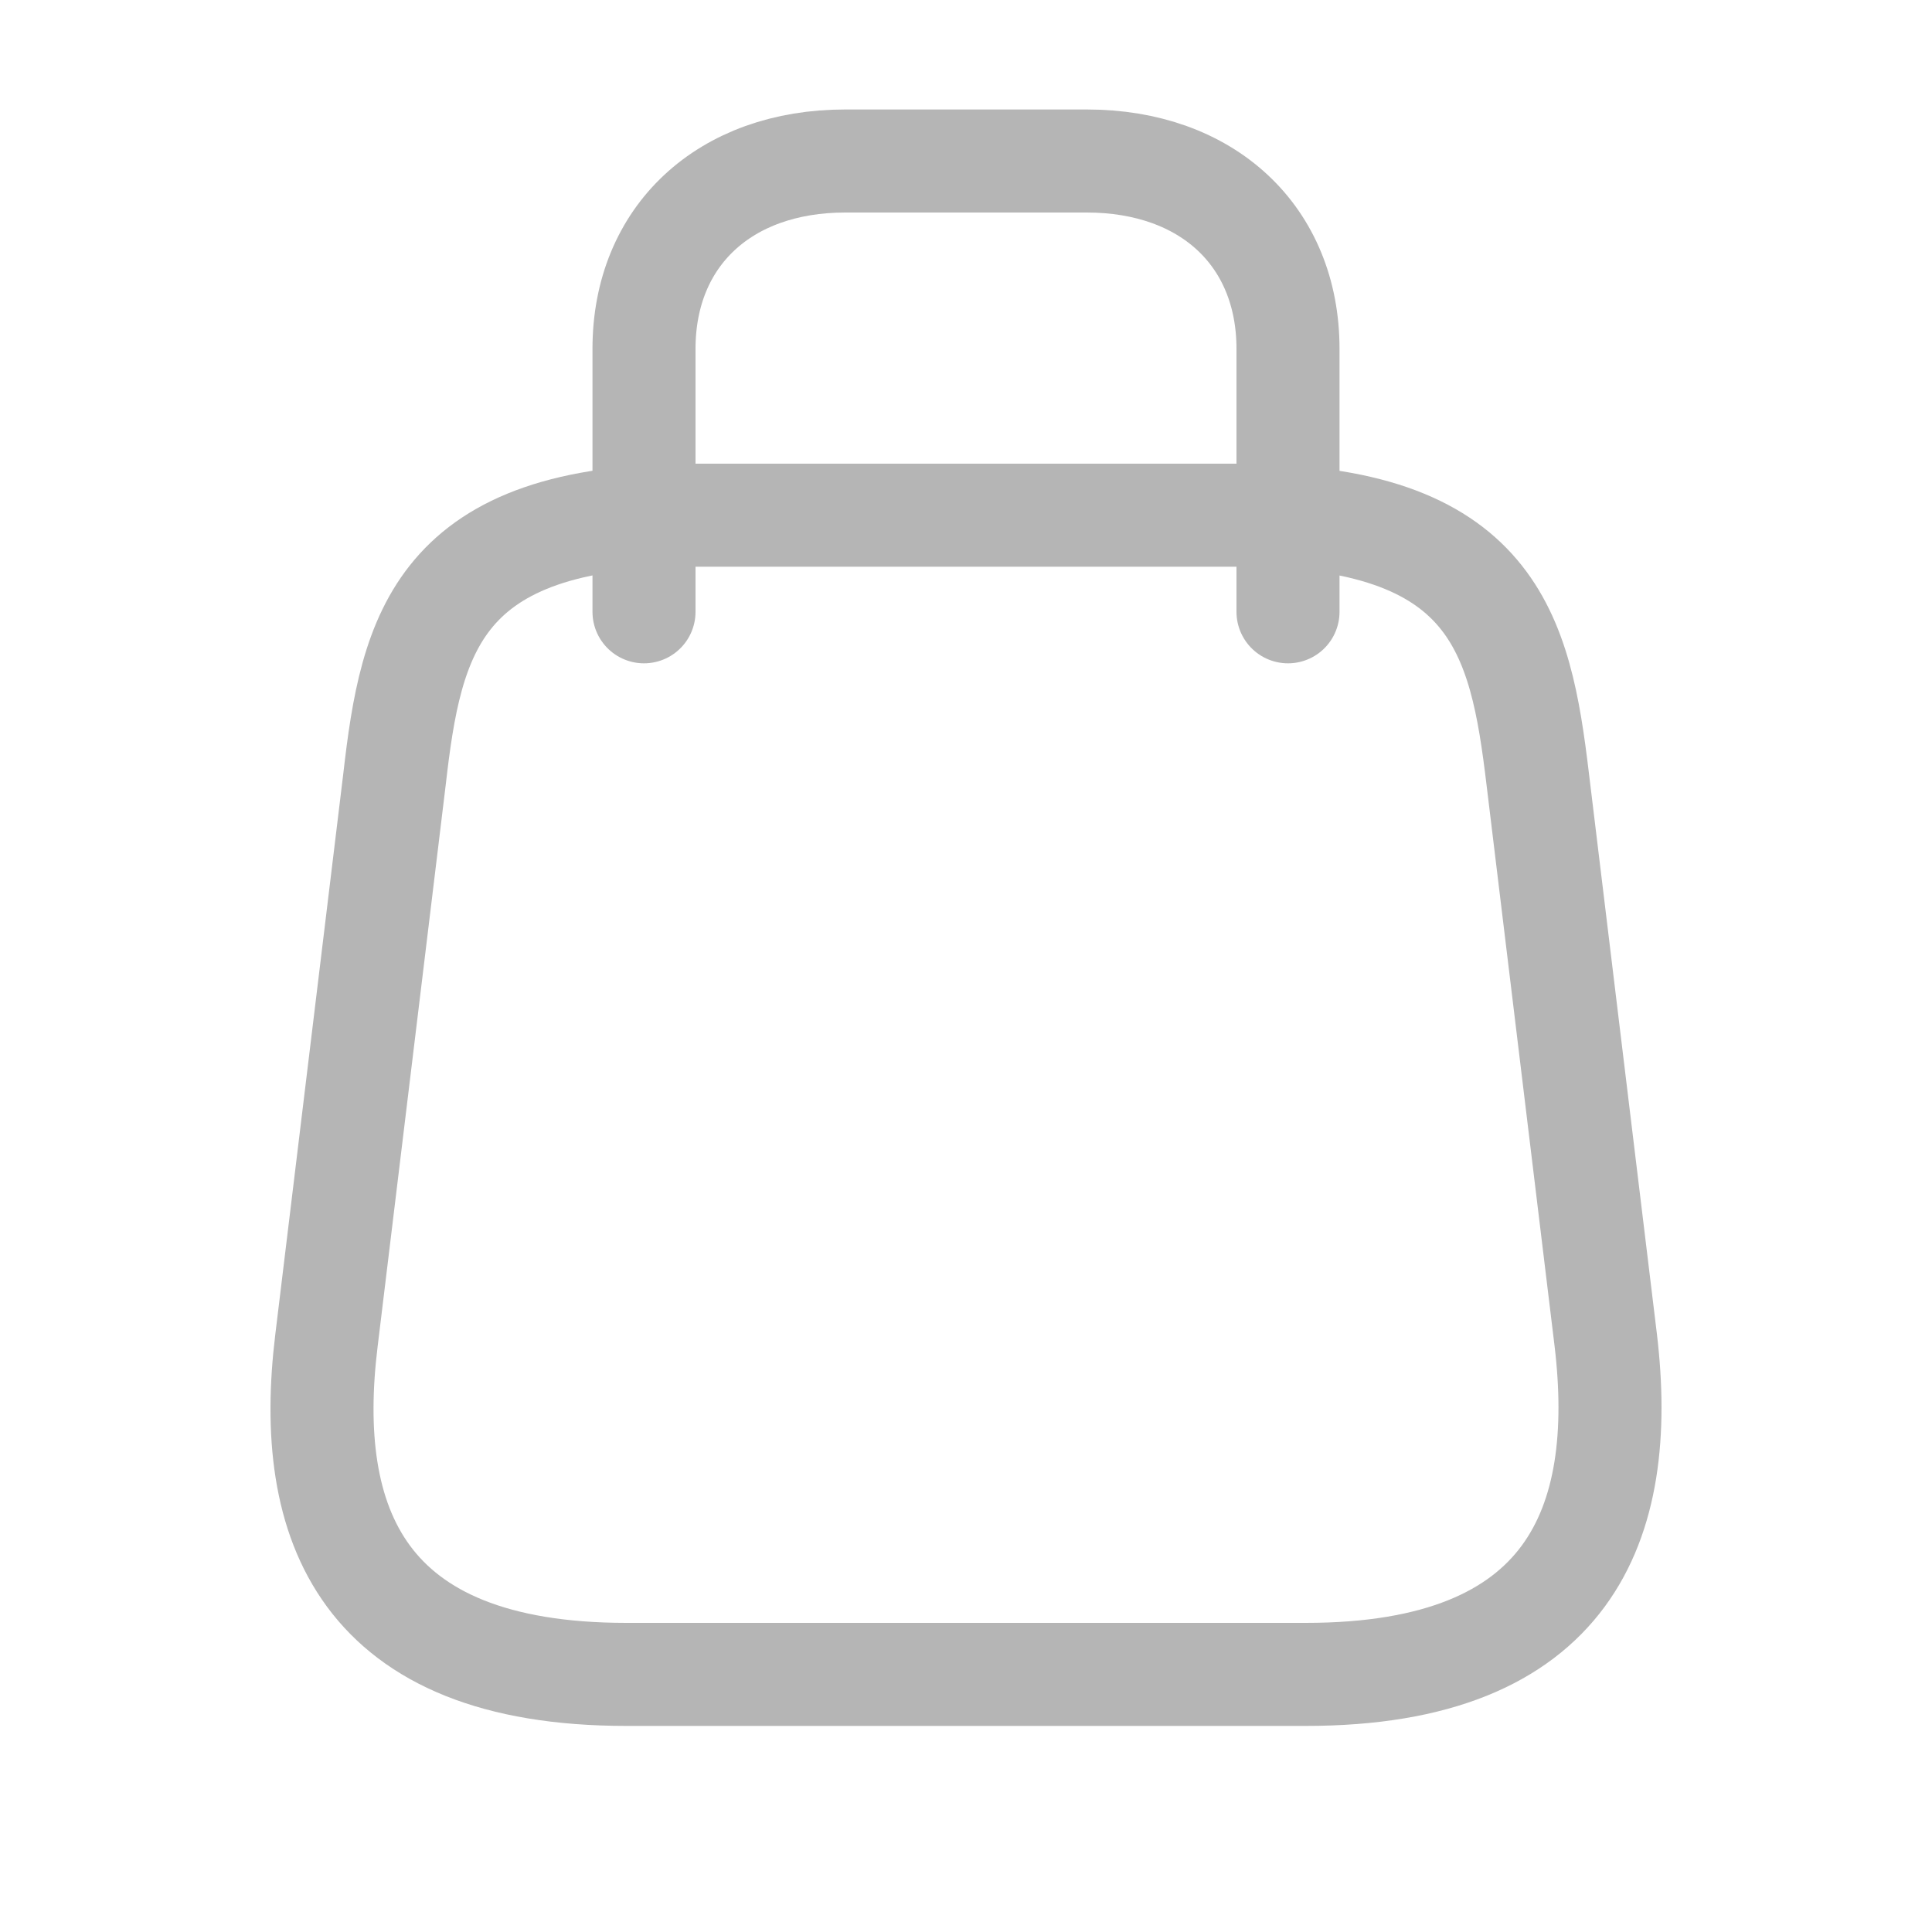
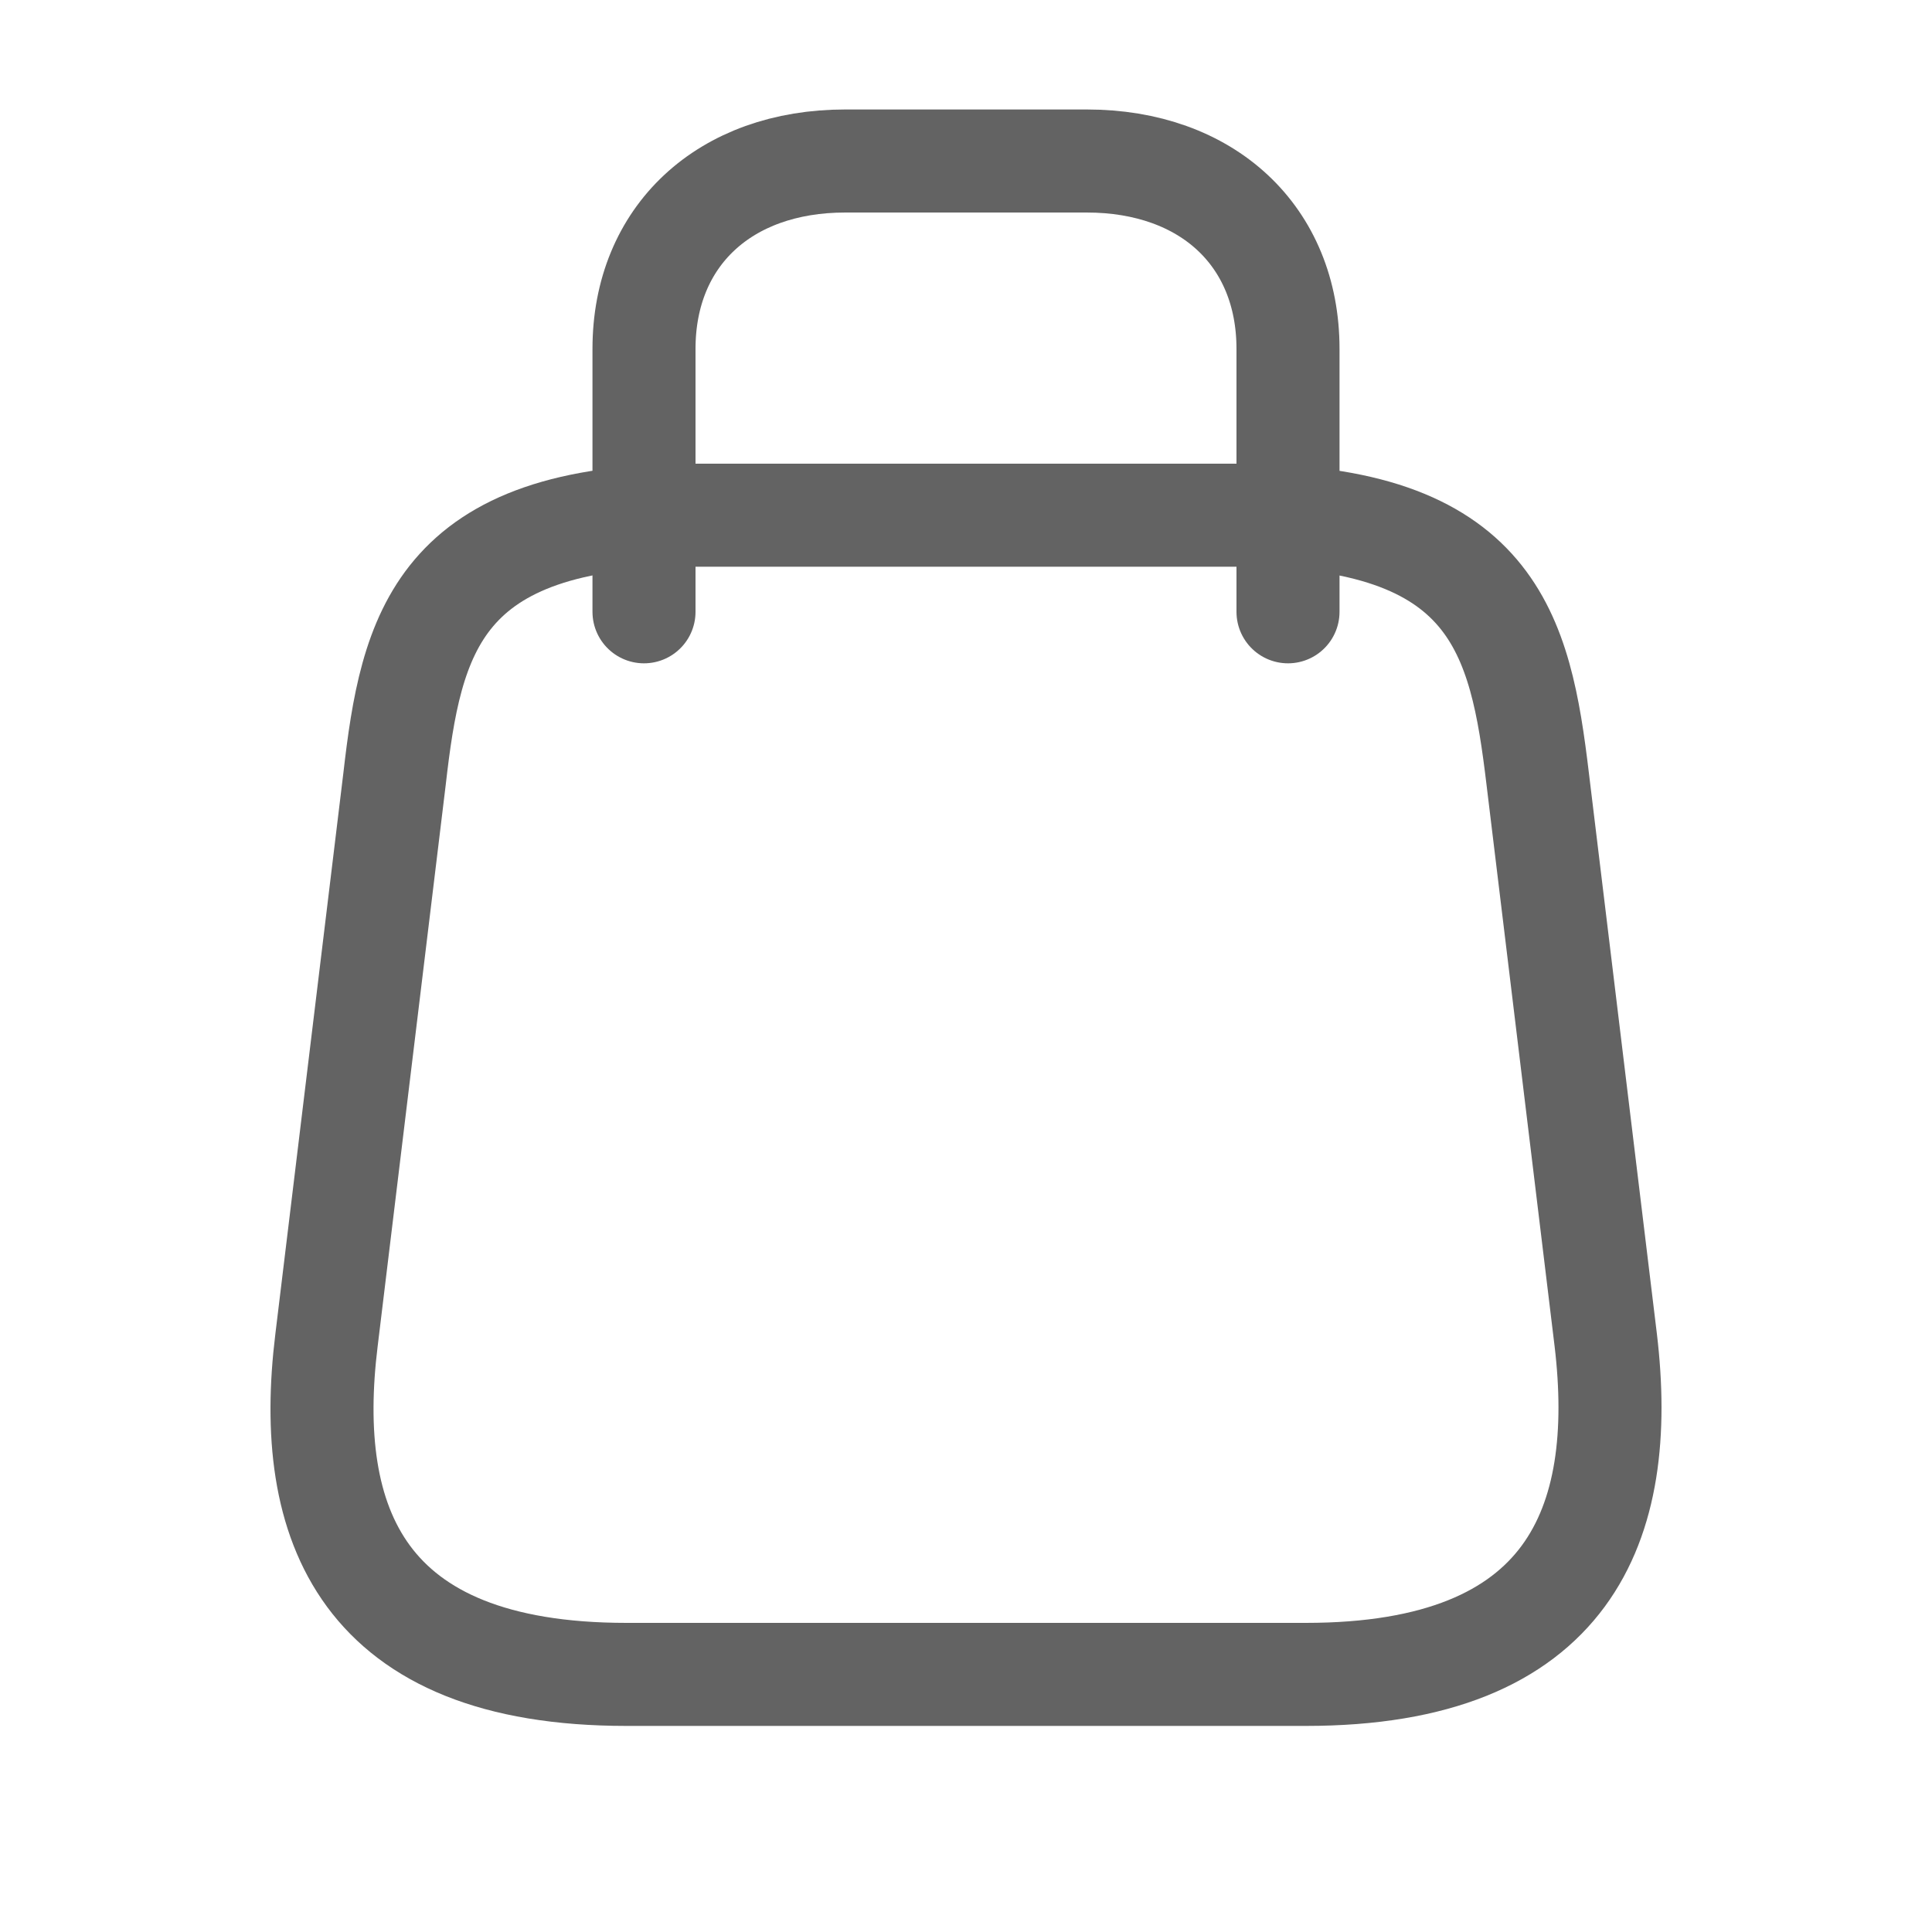
<svg xmlns="http://www.w3.org/2000/svg" width="30" height="30" viewBox="0 0 30 30" fill="none">
-   <path d="M10.772 8H19.22C23.209 8 23.608 9.846 23.878 12.099L24.934 20.809C25.274 23.666 24.383 26 20.276 26H9.728C5.61 26 4.718 23.666 5.07 20.809L6.126 12.099C6.384 9.846 6.783 8 10.772 8Z" stroke="#B5B5B5" stroke-width="1.6" stroke-linecap="round" stroke-linejoin="round" />
-   <path d="M10 9.5V5.417C10 3.667 11.25 2.5 13.125 2.5H16.875C18.75 2.5 20 3.667 20 5.417V9.5" stroke="#B5B5B5" stroke-width="1.6" stroke-linecap="round" stroke-linejoin="round" />
+   <path d="M10.772 8H19.22C23.209 8 23.608 9.846 23.878 12.099L24.934 20.809C25.274 23.666 24.383 26 20.276 26H9.728C5.61 26 4.718 23.666 5.07 20.809L6.126 12.099C6.384 9.846 6.783 8 10.772 8Z" stroke="#636363" stroke-width="1.6" stroke-linecap="round" stroke-linejoin="round" />
+   <path d="M10 9.5V5.417C10 3.667 11.25 2.5 13.125 2.5H16.875C18.75 2.5 20 3.667 20 5.417V9.5" stroke="#636363" stroke-width="1.6" stroke-linecap="round" stroke-linejoin="round" />
</svg>
